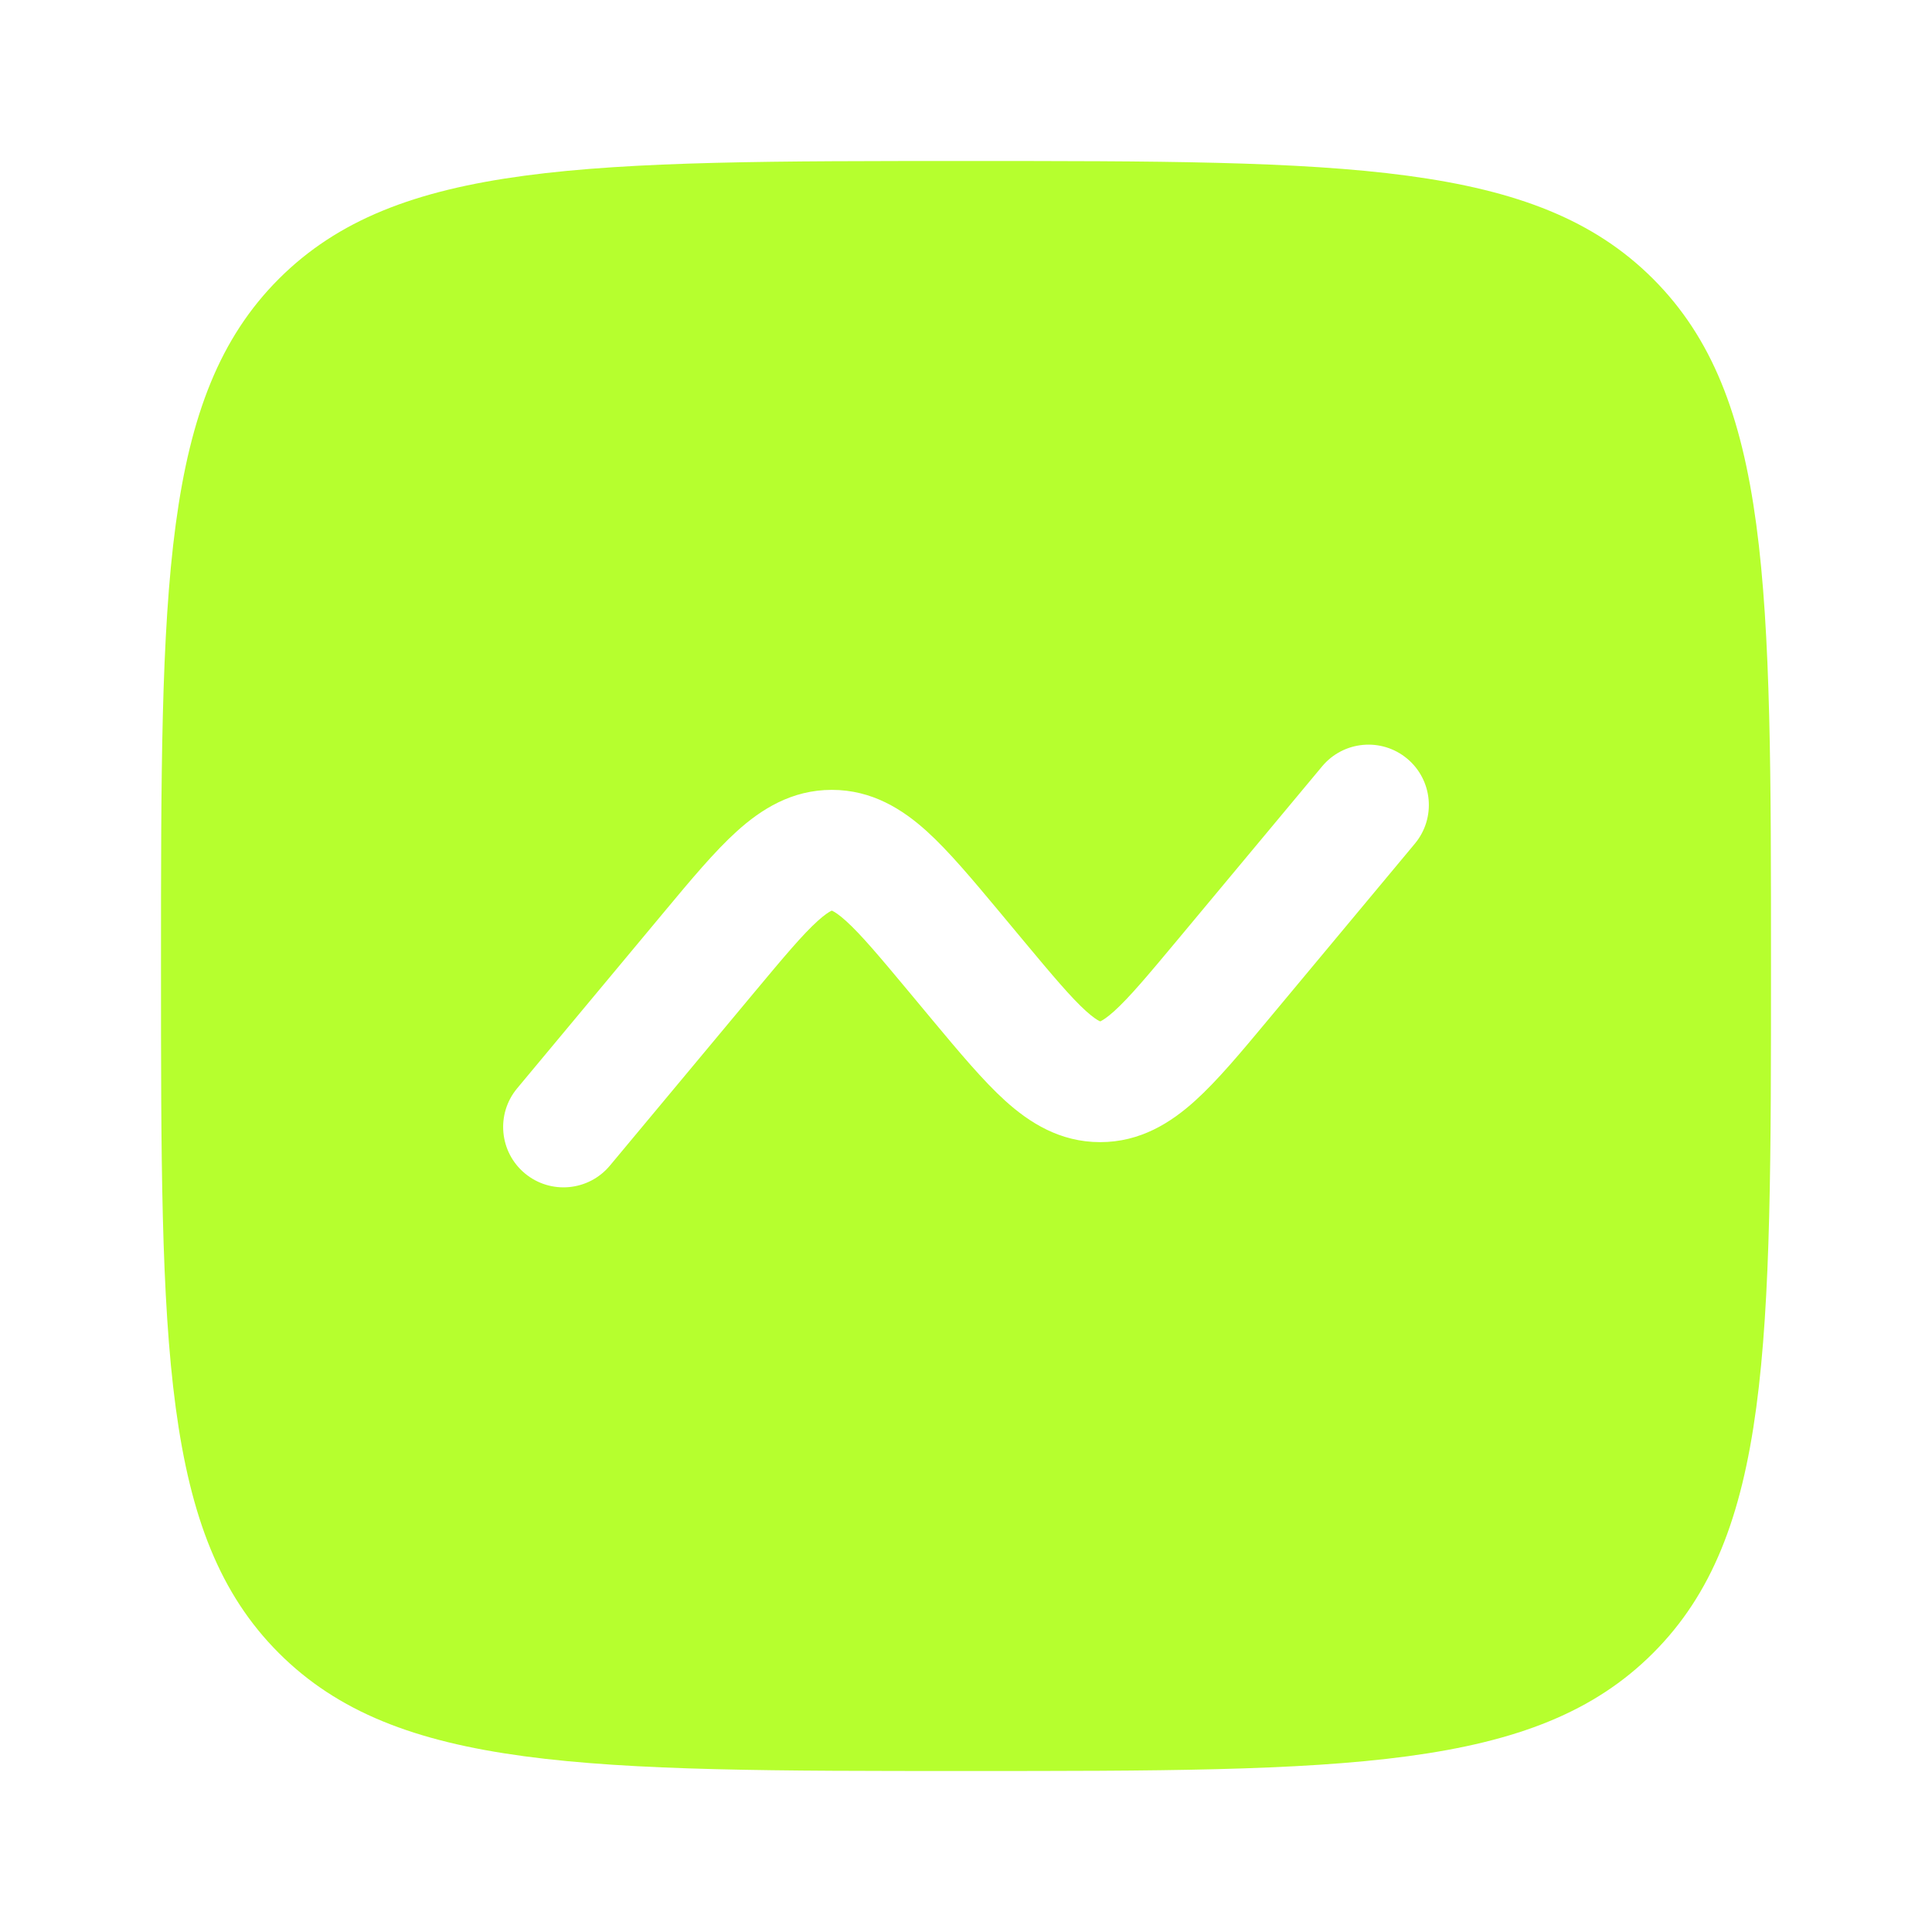
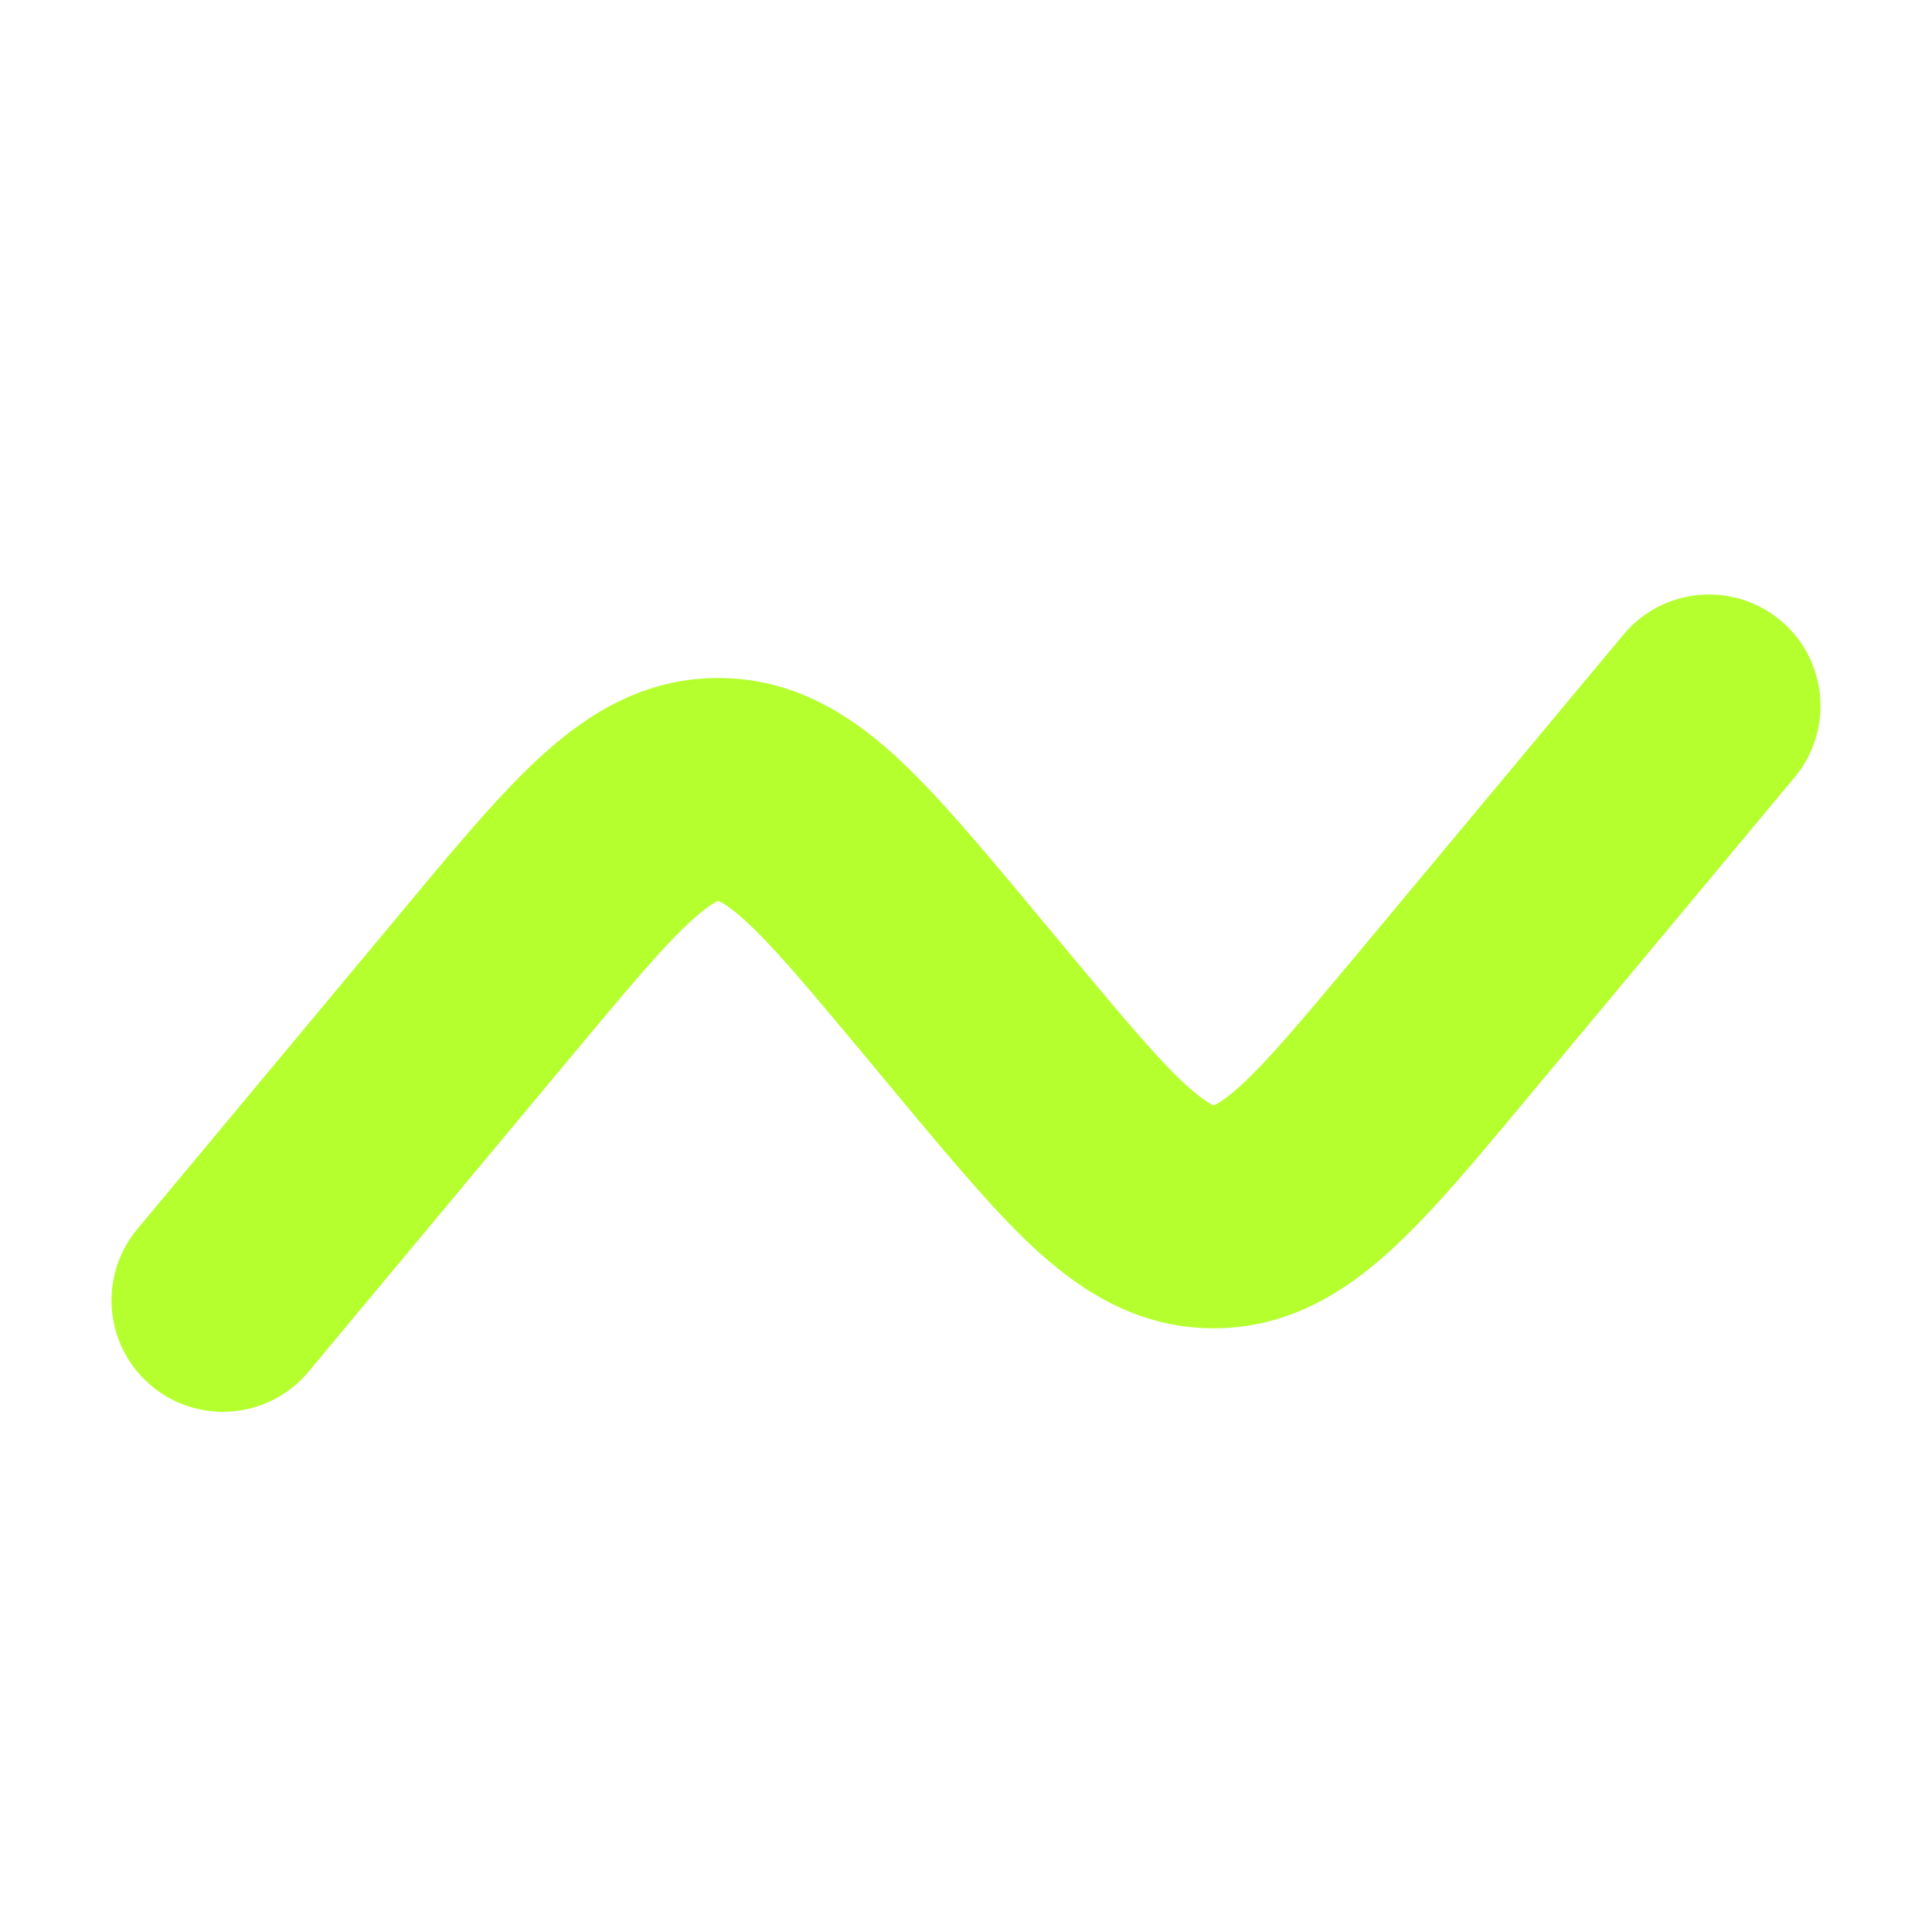
- <svg xmlns="http://www.w3.org/2000/svg" width="800px" height="800px" viewBox="0 0 24 24" fill="none">
-   <path fill-rule="evenodd" clip-rule="evenodd" d="M3.464 3.464C2 4.929 2 7.286 2 12C2 16.714 2 19.071 3.464 20.535C4.929 22 7.286 22 12 22C16.714 22 19.071 22 20.535 20.535C22 19.071 22 16.714 22 12C22 7.286 22 4.929 20.535 3.464C19.071 2 16.714 2 12 2C7.286 2 4.929 2 3.464 3.464ZM17.576 10.48C17.841 10.162 17.798 9.689 17.48 9.424C17.162 9.159 16.689 9.202 16.424 9.52L14.627 11.676C14.256 12.121 14.028 12.392 13.841 12.561C13.754 12.639 13.702 12.671 13.678 12.683C13.672 12.685 13.669 12.687 13.667 12.688C13.667 12.688 13.662 12.686 13.659 12.684L13.656 12.683C13.631 12.671 13.579 12.639 13.492 12.561C13.305 12.392 13.077 12.121 12.706 11.676L12.414 11.325C12.085 10.931 11.789 10.576 11.513 10.326C11.212 10.054 10.833 9.812 10.333 9.812C9.834 9.812 9.455 10.054 9.154 10.326C8.877 10.576 8.581 10.931 8.253 11.325L6.424 13.52C6.159 13.838 6.202 14.311 6.52 14.576C6.838 14.841 7.311 14.798 7.576 14.48L9.373 12.324C9.744 11.879 9.972 11.608 10.159 11.439C10.246 11.361 10.298 11.329 10.322 11.317C10.325 11.316 10.327 11.315 10.329 11.314L10.333 11.312C10.336 11.313 10.339 11.315 10.344 11.317C10.369 11.329 10.421 11.361 10.508 11.439C10.695 11.608 10.923 11.879 11.294 12.324L11.586 12.675C11.915 13.069 12.211 13.424 12.487 13.674C12.788 13.946 13.167 14.188 13.667 14.188C14.166 14.188 14.545 13.946 14.846 13.674C15.123 13.424 15.419 13.069 15.747 12.675L17.576 10.48Z" fill="#B6FF2E" />
+ <svg xmlns="http://www.w3.org/2000/svg" width="800px" height="800px" viewBox="5.5 8.5 13 6.5" fill="none">
+   <path d="M17.576 10.48C17.841 10.162 17.798 9.689 17.48 9.424C17.162 9.159 16.689 9.202 16.424 9.52L14.627 11.676C14.256 12.121 14.028 12.392 13.841 12.561C13.754 12.639 13.702 12.671 13.678 12.683C13.672 12.685 13.669 12.687 13.667 12.688C13.667 12.688 13.662 12.686 13.659 12.684L13.656 12.683C13.631 12.671 13.579 12.639 13.492 12.561C13.305 12.392 13.077 12.121 12.706 11.676L12.414 11.325C12.085 10.931 11.789 10.576 11.513 10.326C11.212 10.054 10.833 9.812 10.333 9.812C9.834 9.812 9.455 10.054 9.154 10.326C8.877 10.576 8.581 10.931 8.253 11.325L6.424 13.52C6.159 13.838 6.202 14.311 6.52 14.576C6.838 14.841 7.311 14.798 7.576 14.48L9.373 12.324C9.744 11.879 9.972 11.608 10.159 11.439C10.246 11.361 10.298 11.329 10.322 11.317C10.325 11.316 10.327 11.315 10.329 11.314L10.333 11.312C10.336 11.313 10.339 11.315 10.344 11.317C10.369 11.329 10.421 11.361 10.508 11.439C10.695 11.608 10.923 11.879 11.294 12.324L11.586 12.675C11.915 13.069 12.211 13.424 12.487 13.674C12.788 13.946 13.167 14.188 13.667 14.188C14.166 14.188 14.545 13.946 14.846 13.674C15.123 13.424 15.419 13.069 15.747 12.675L17.576 10.48Z" fill="#B6FF2E" />
</svg>
